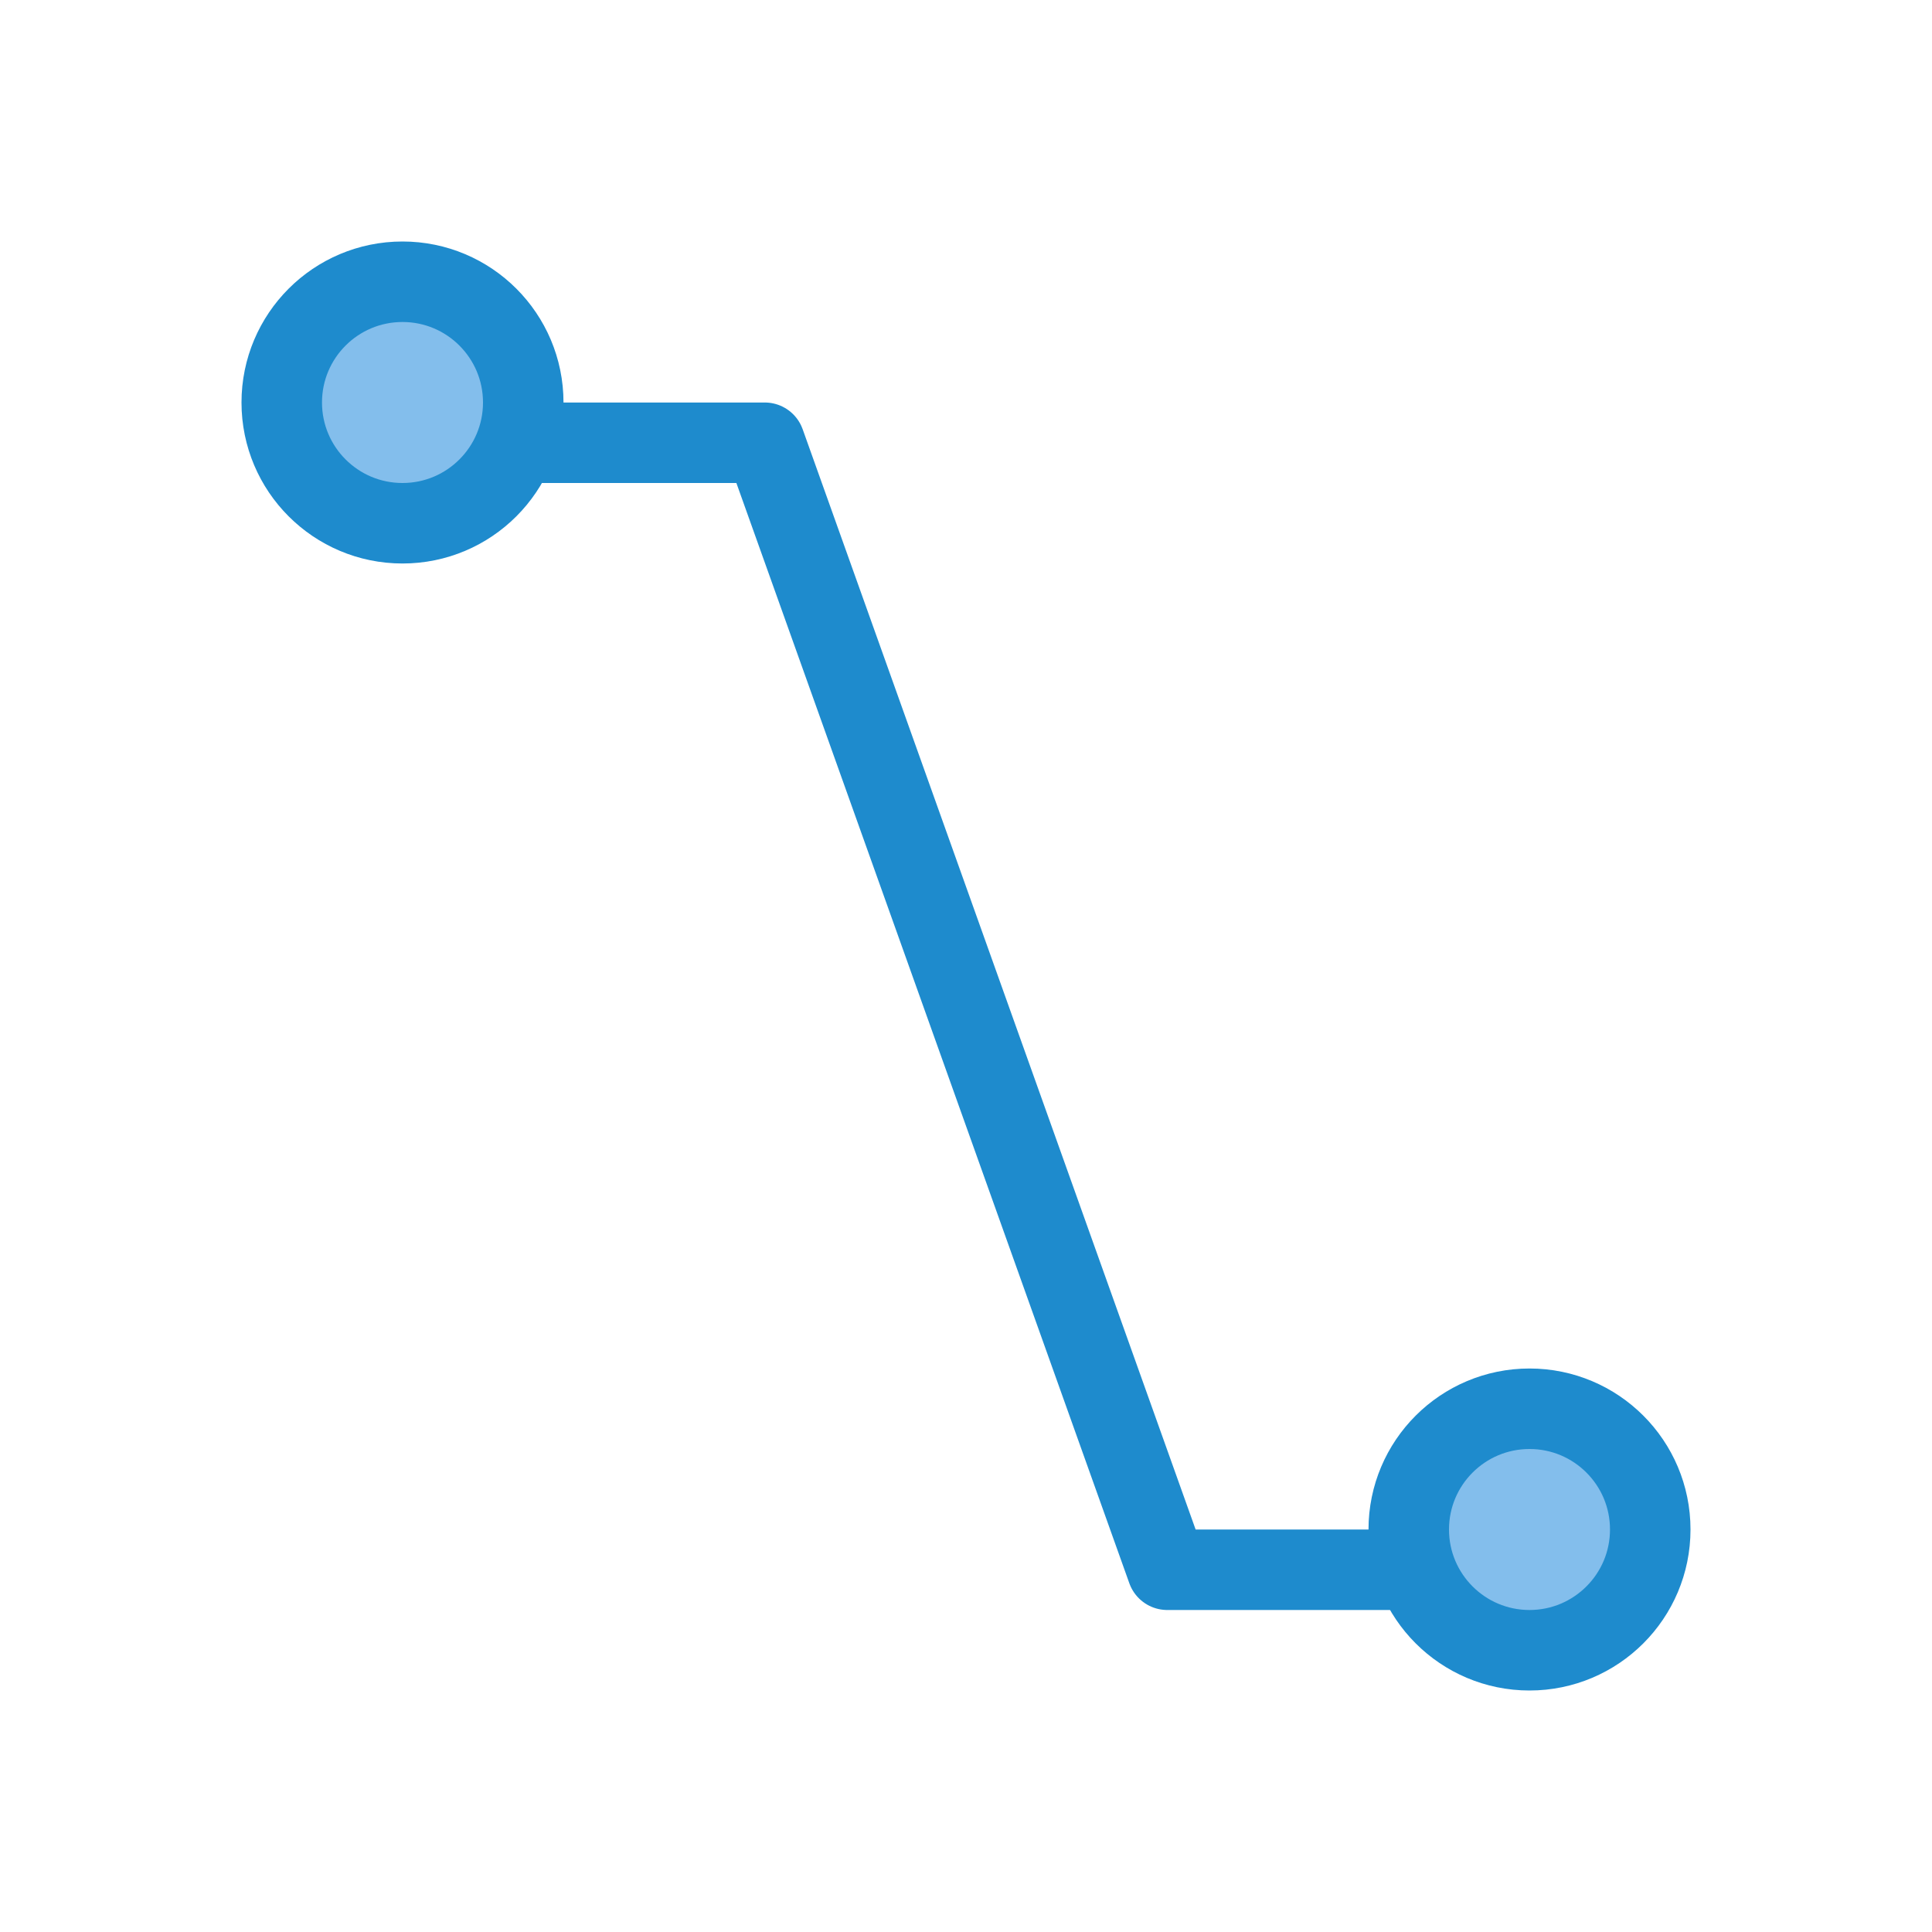
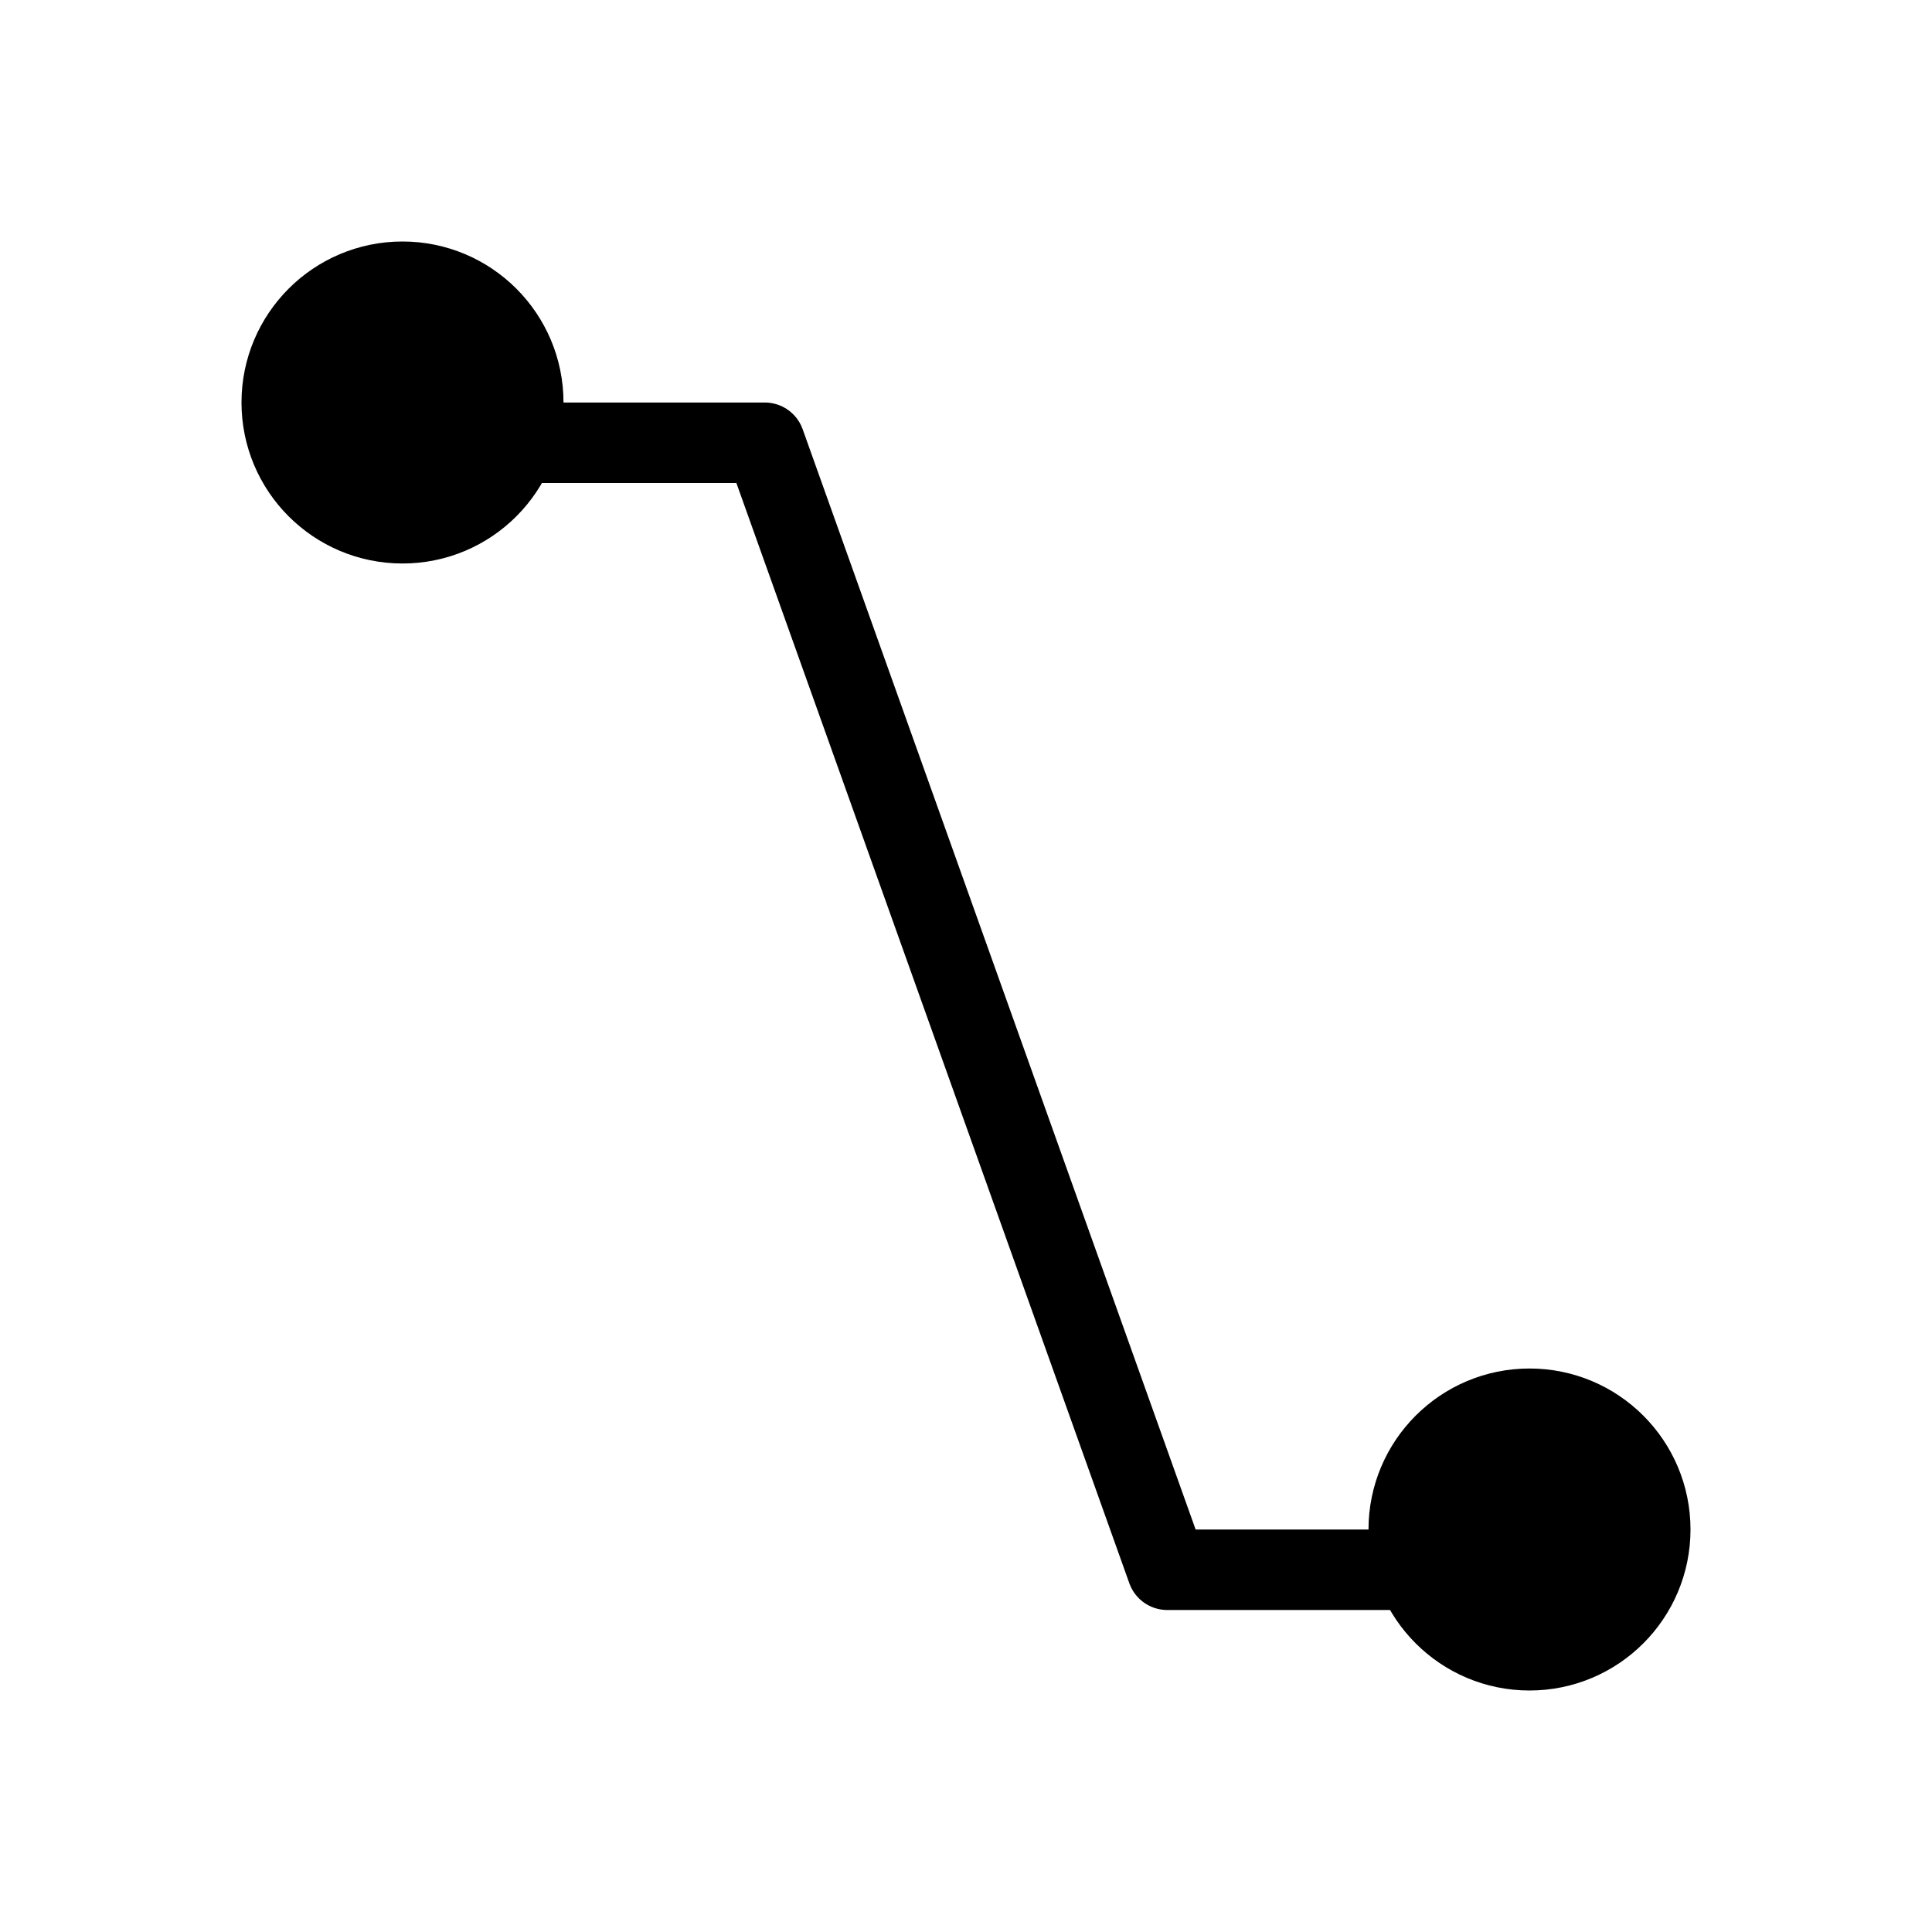
<svg xmlns="http://www.w3.org/2000/svg" viewBox="0 0 24 24">
-   <path class="icn icn--highlight-color-line" d="m 6.5,5.5 h 3 l 5,14 h 3" fill="none" stroke="#1e8bcd" stroke-linecap="round" stroke-linejoin="round" />
-   <path class="icn icn--highlight-color" d="M 6.5,5 A 1.5,1.5 0 0 1 5,6.5 1.5,1.5 0 0 1 3.5,5 1.5,1.5 0 0 1 5,3.5 1.5,1.5 0 0 1 6.5,5 Z" fill="#83beec" stroke="#1e8bcd" stroke-linecap="round" stroke-linejoin="round" />
-   <path class="icn icn--highlight-color" d="M 20.5,19 A 1.5,1.5 0 0 1 19,20.5 1.5,1.5 0 0 1 17.5,19 1.5,1.5 0 0 1 19,17.5 1.5,1.5 0 0 1 20.5,19 Z" fill="#83beec" stroke="#1e8bcd" stroke-linecap="round" stroke-linejoin="round" />
+   <path class="icn icn--highlight-color-line" d="m 6.5,5.5 h 3 l 5,14 h 3" fill="none" stroke="currentColor" stroke-linecap="round" stroke-linejoin="round" />
+   <path class="icn icn--highlight-color" d="M 6.5,5 A 1.5,1.5 0 0 1 5,6.5 1.5,1.5 0 0 1 3.5,5 1.5,1.5 0 0 1 5,3.5 1.5,1.5 0 0 1 6.5,5 Z" fill="currentColor" stroke="currentColor" stroke-linecap="round" stroke-linejoin="round" />
+   <path class="icn icn--highlight-color" d="M 20.5,19 A 1.5,1.5 0 0 1 19,20.5 1.5,1.5 0 0 1 17.5,19 1.5,1.5 0 0 1 19,17.5 1.5,1.5 0 0 1 20.5,19 Z" fill="currentColor" stroke="currentColor" stroke-linecap="round" stroke-linejoin="round" />
</svg>
